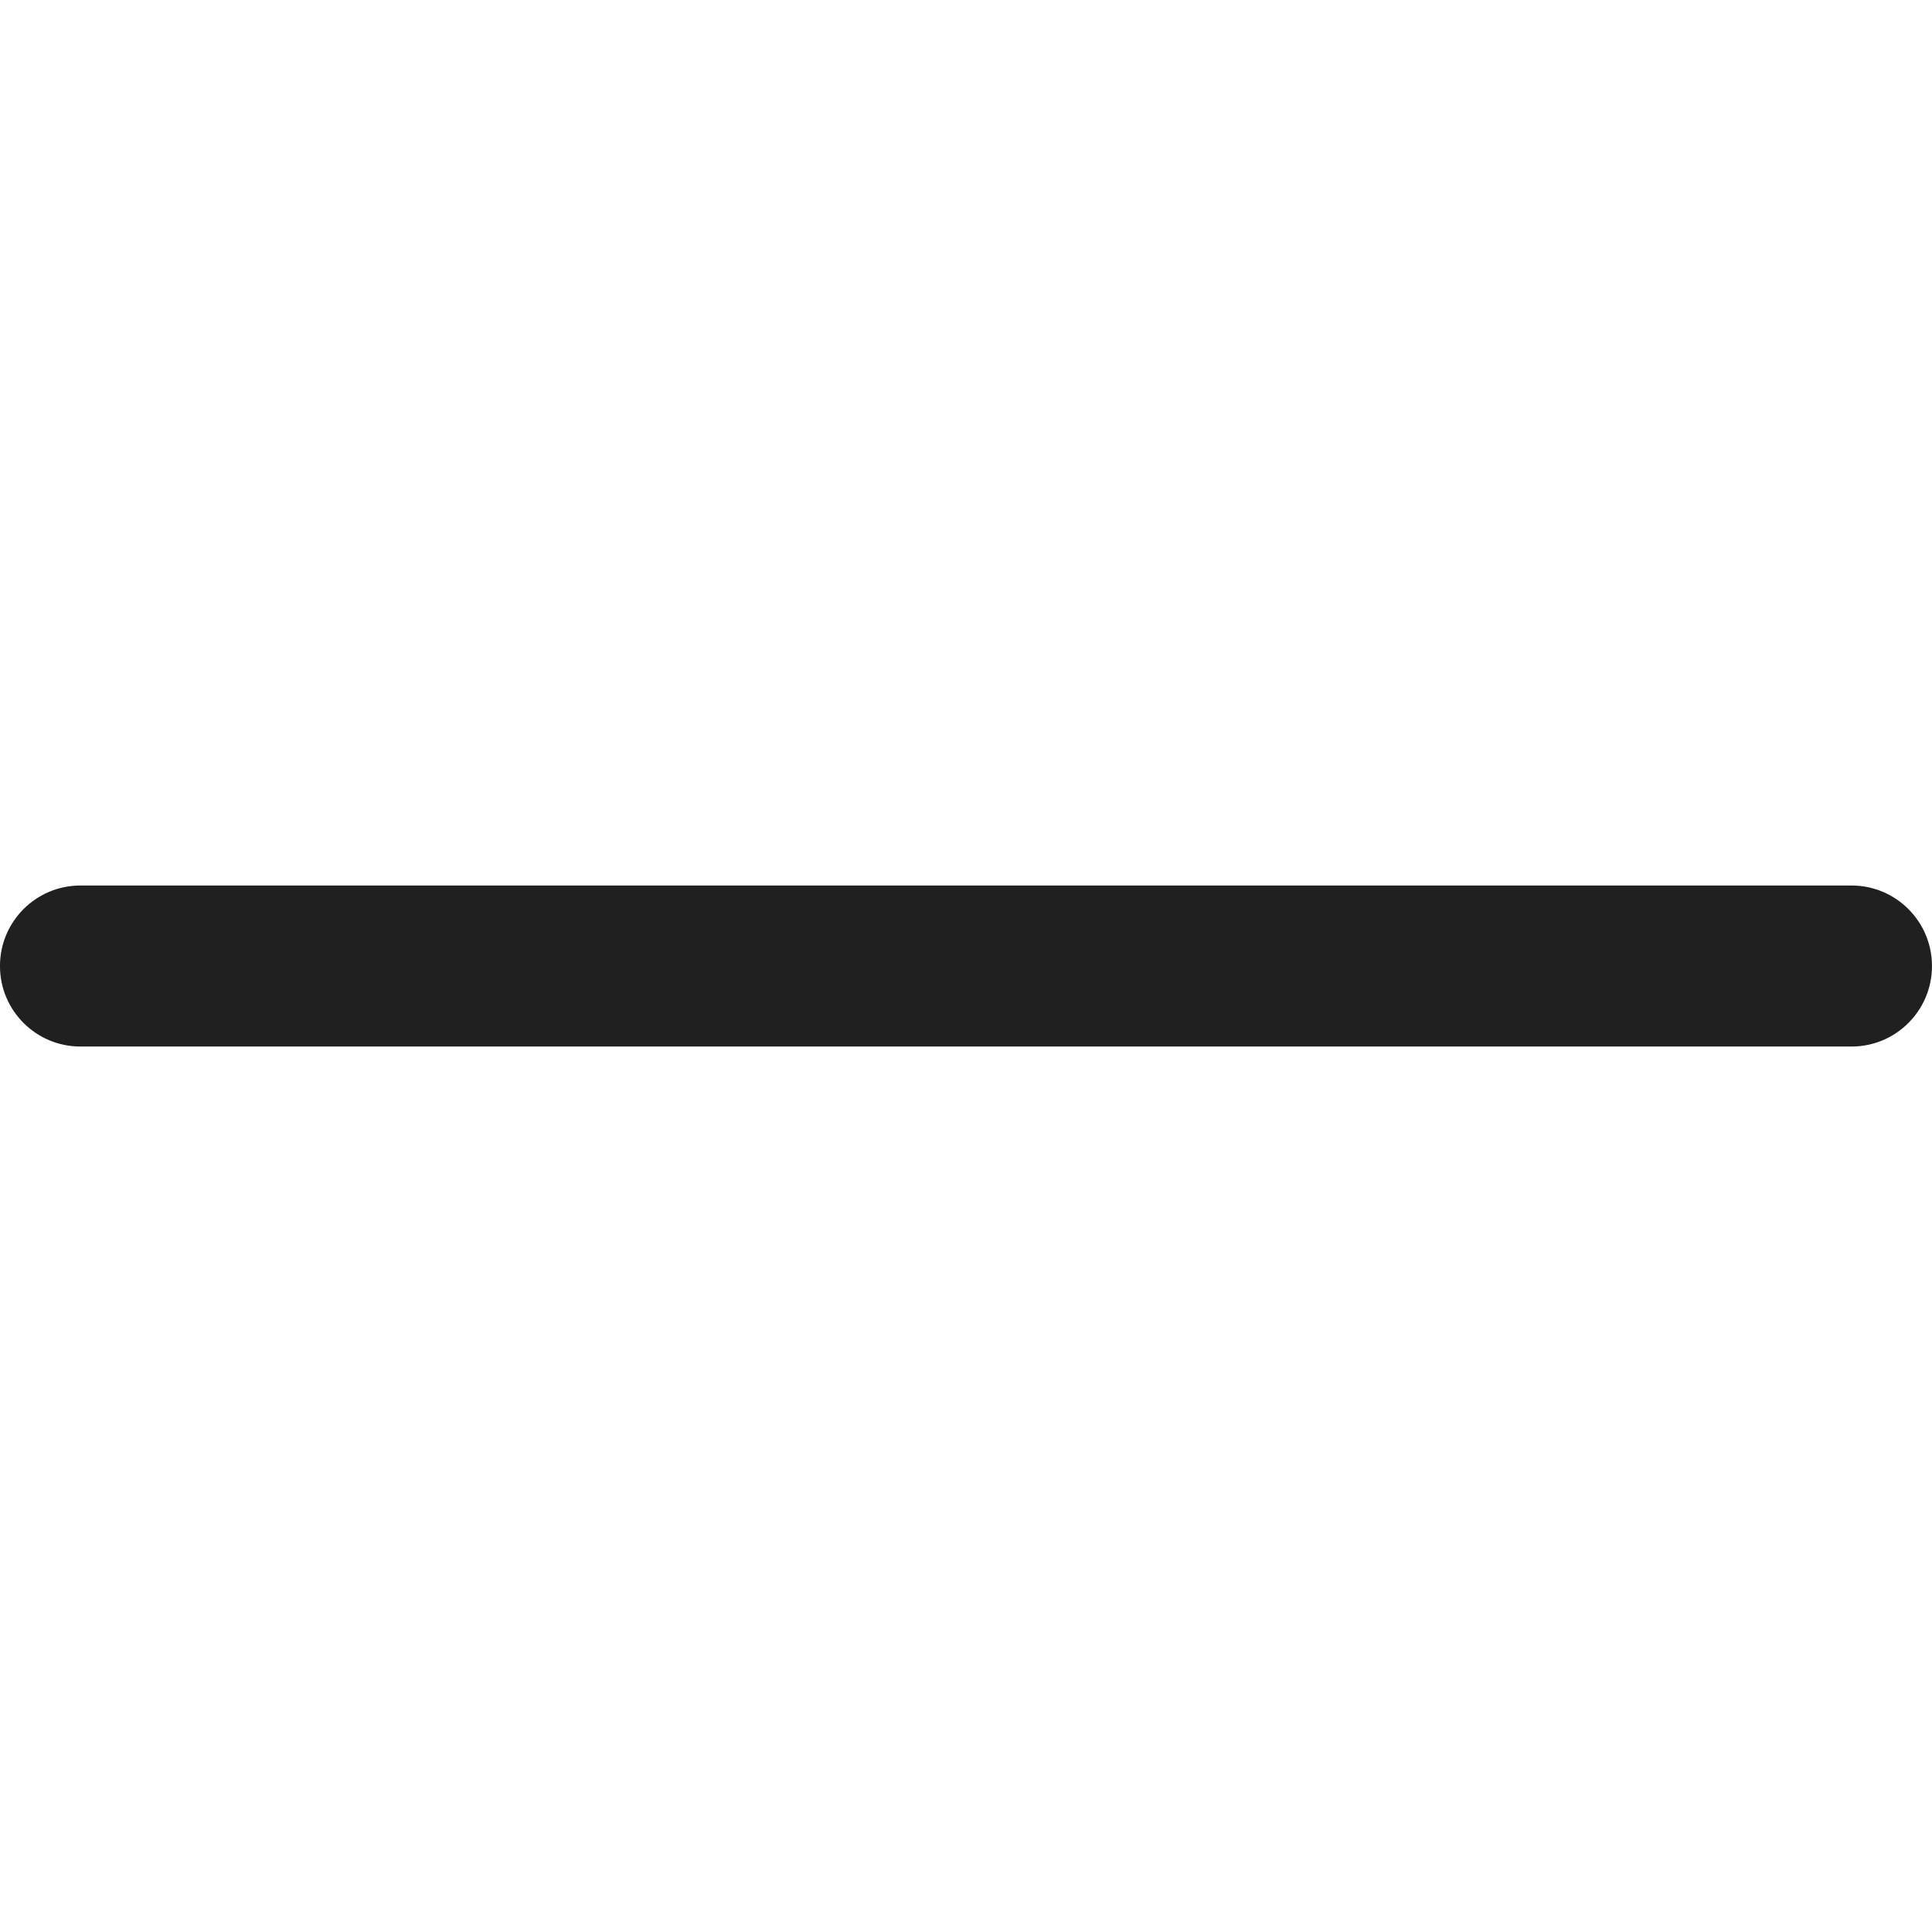
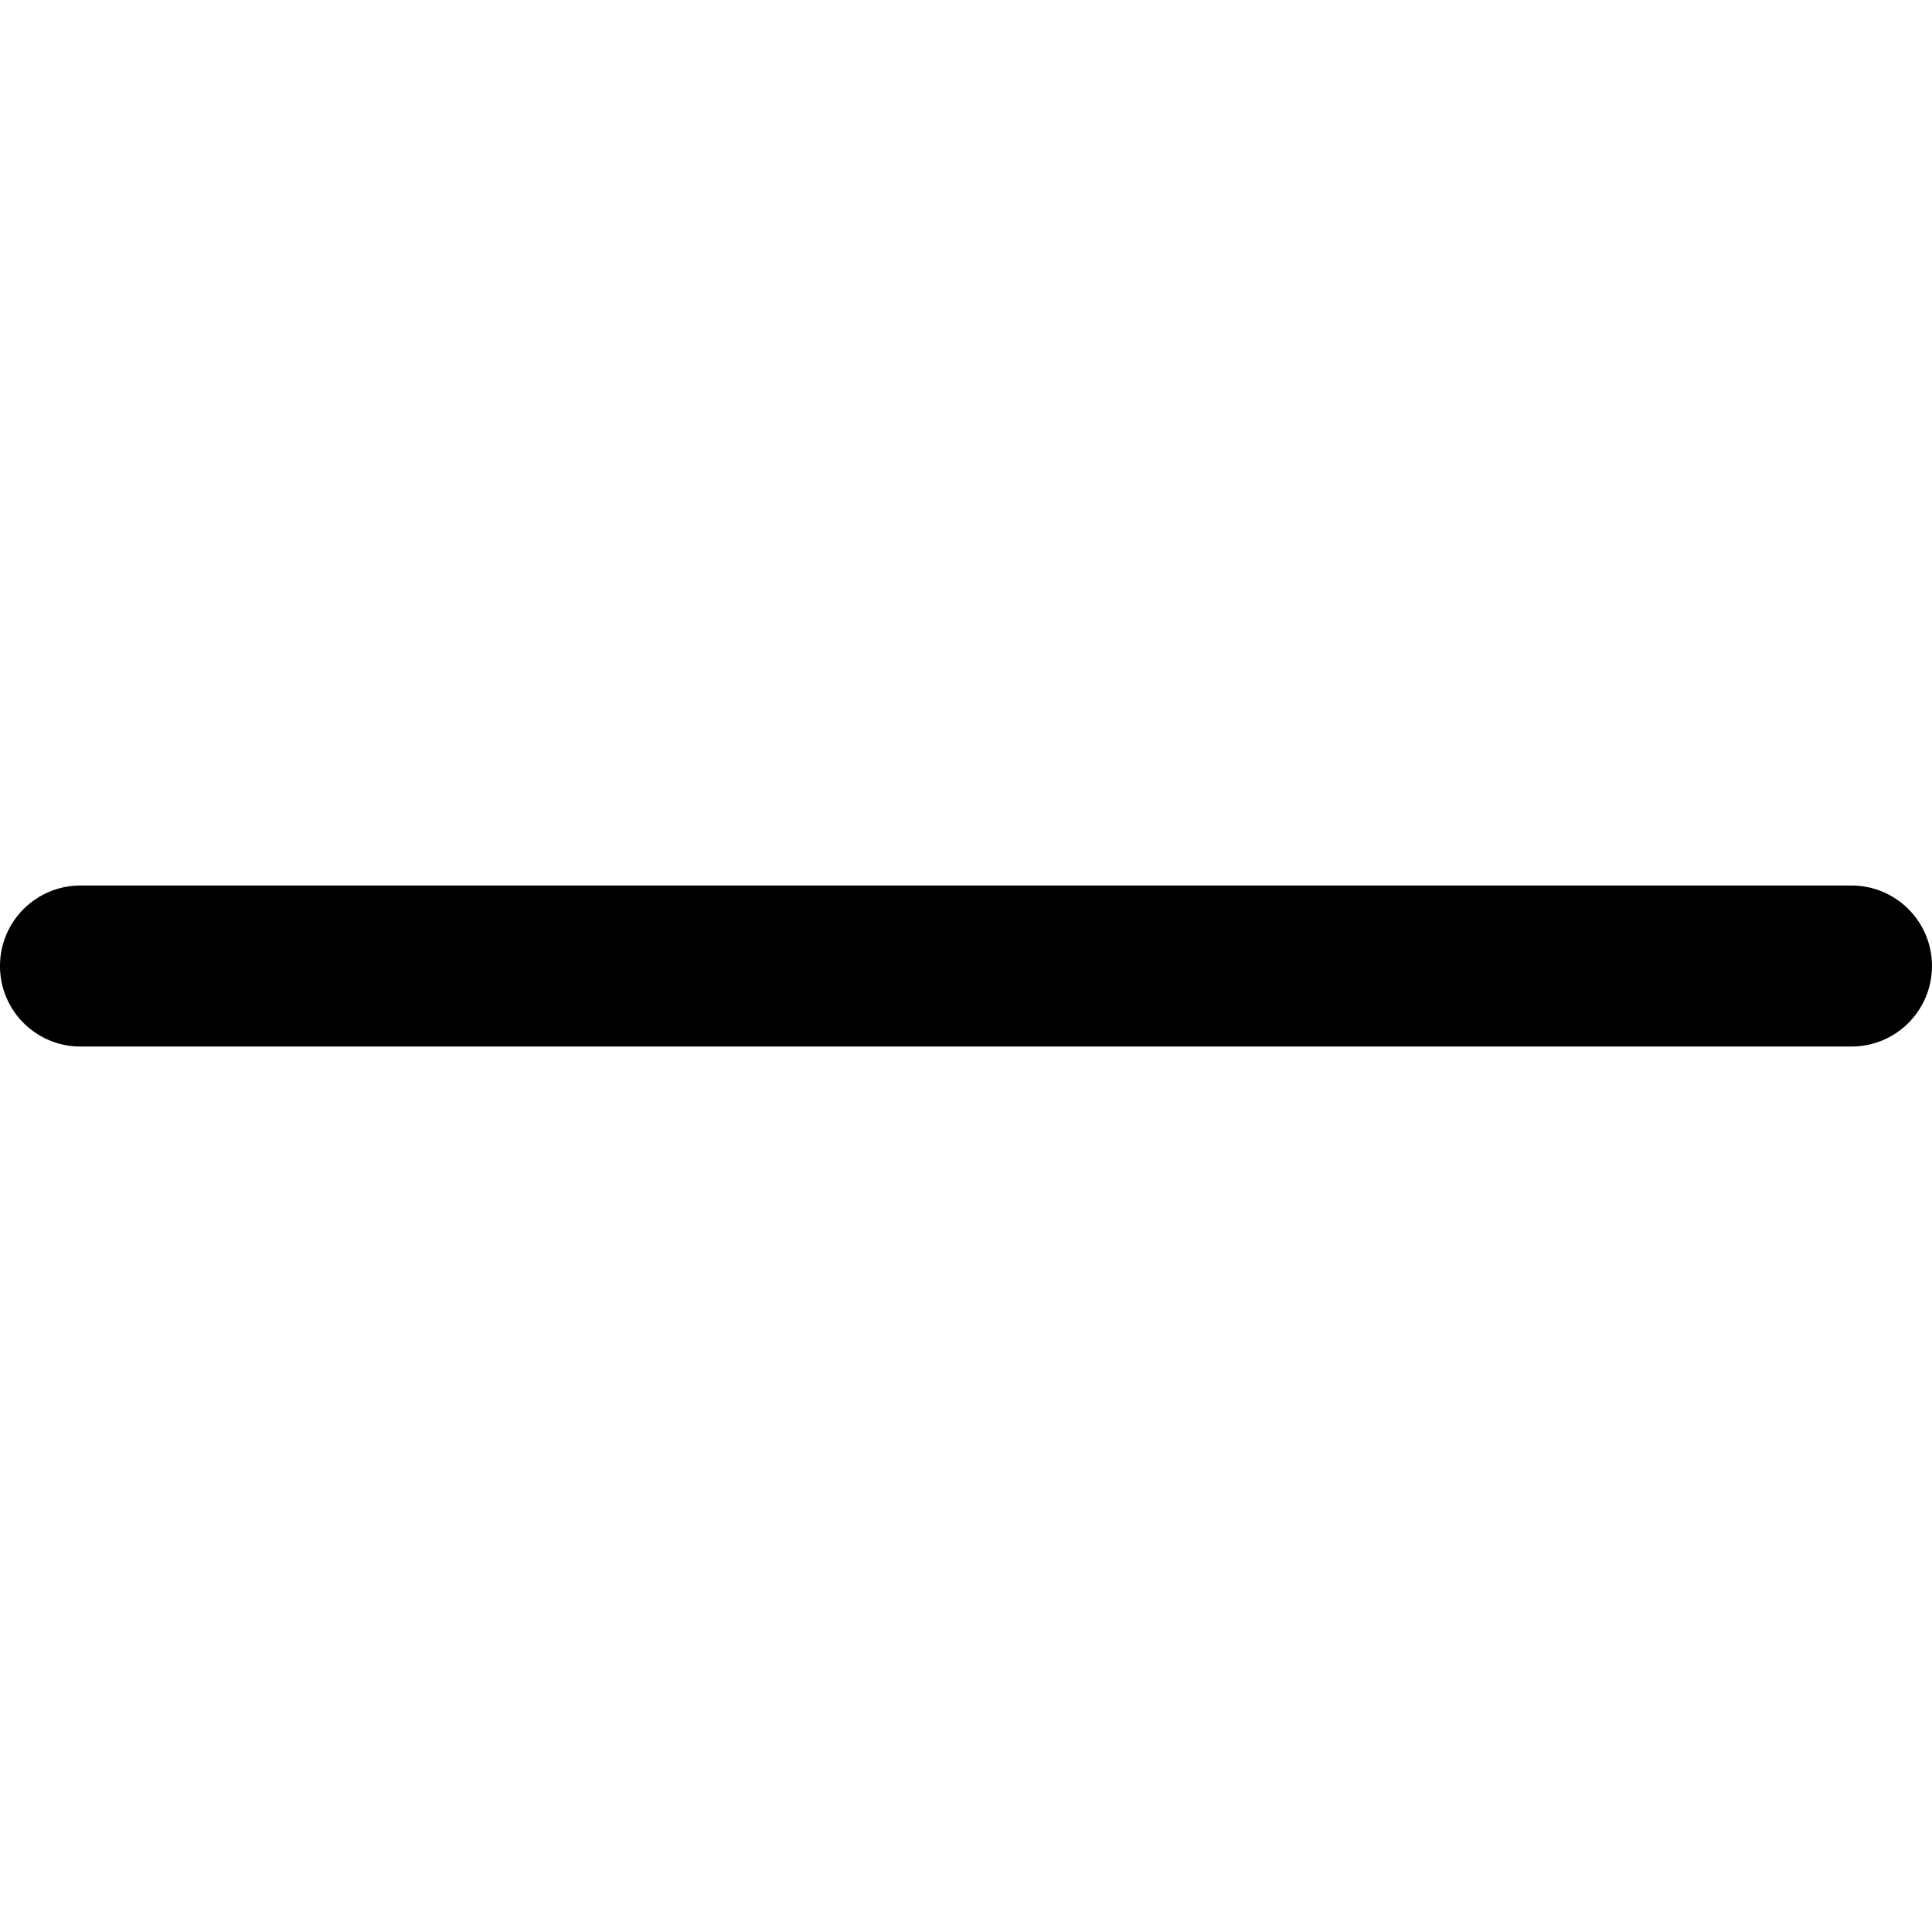
<svg xmlns="http://www.w3.org/2000/svg" width="20" height="20" viewBox="0 0 20 20" fill="none">
-   <rect x="20" y="9.167" width="1.667" height="20" rx="0.833" transform="rotate(90 20 9.16675)" fill="#202020" />
+   <rect x="20" y="9.167" width="1.667" height="20" rx="0.833" transform="rotate(90 20 9.16675)" fill="currentColor" />
</svg>
